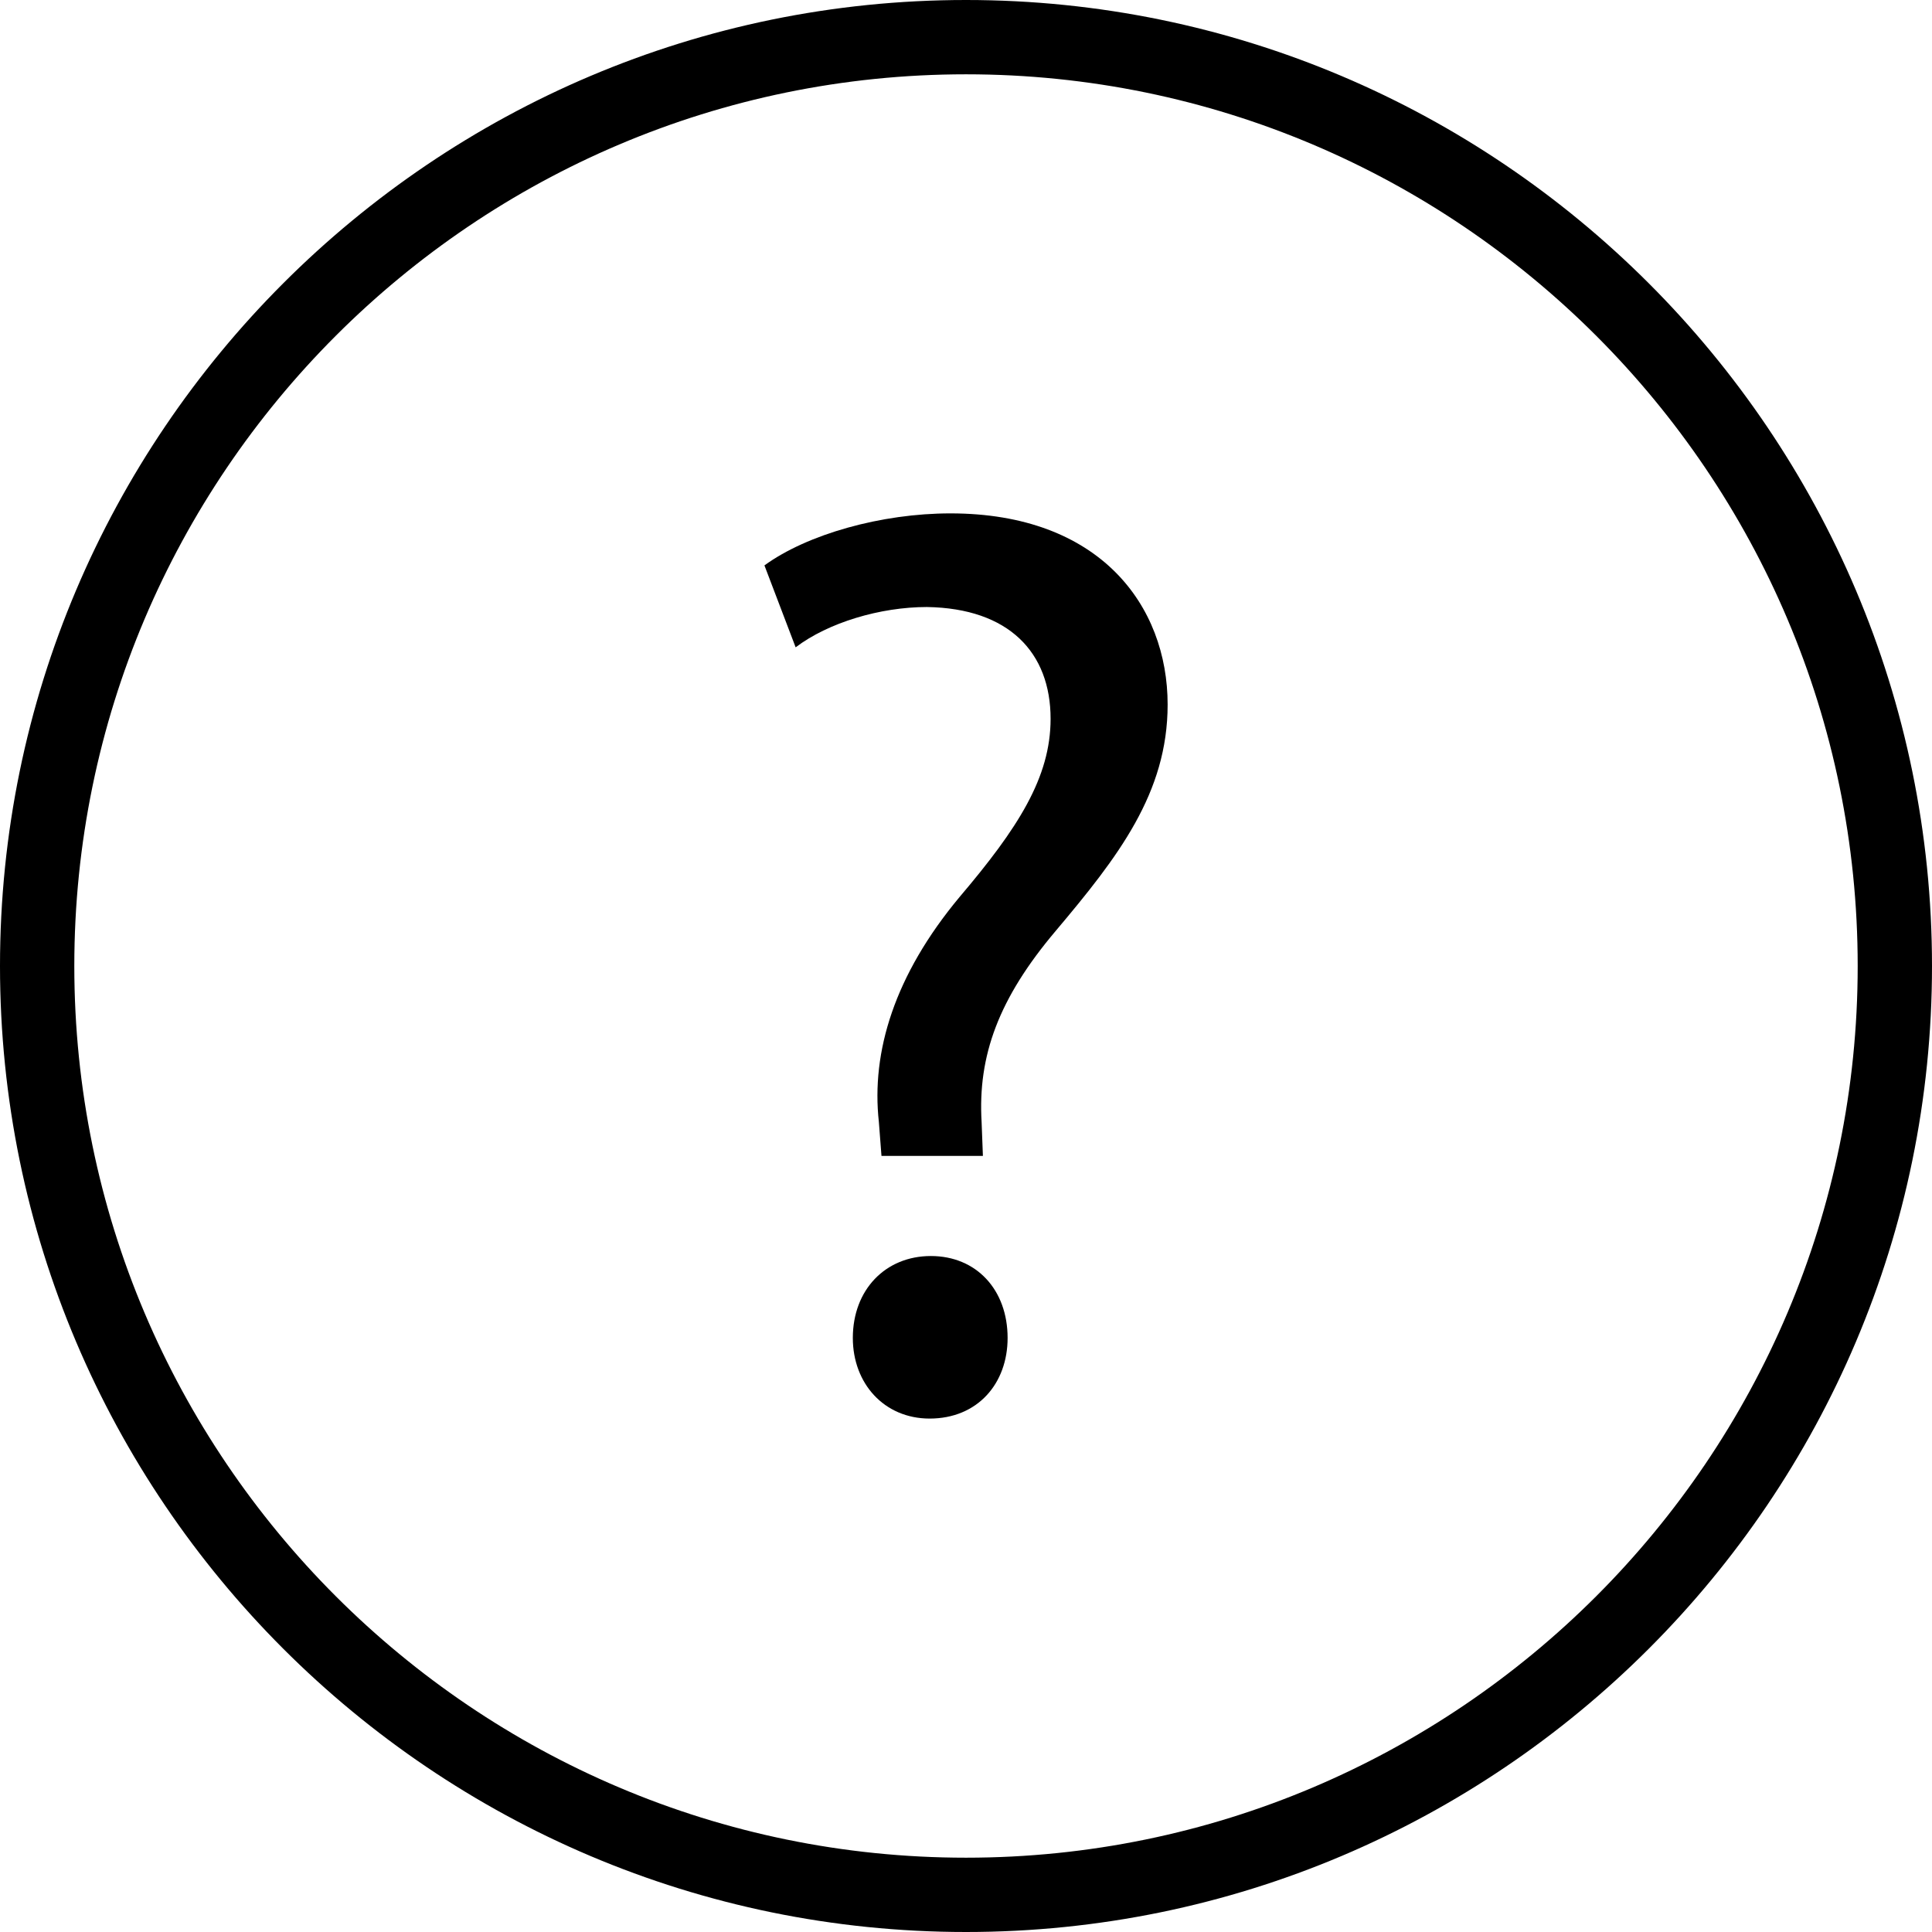
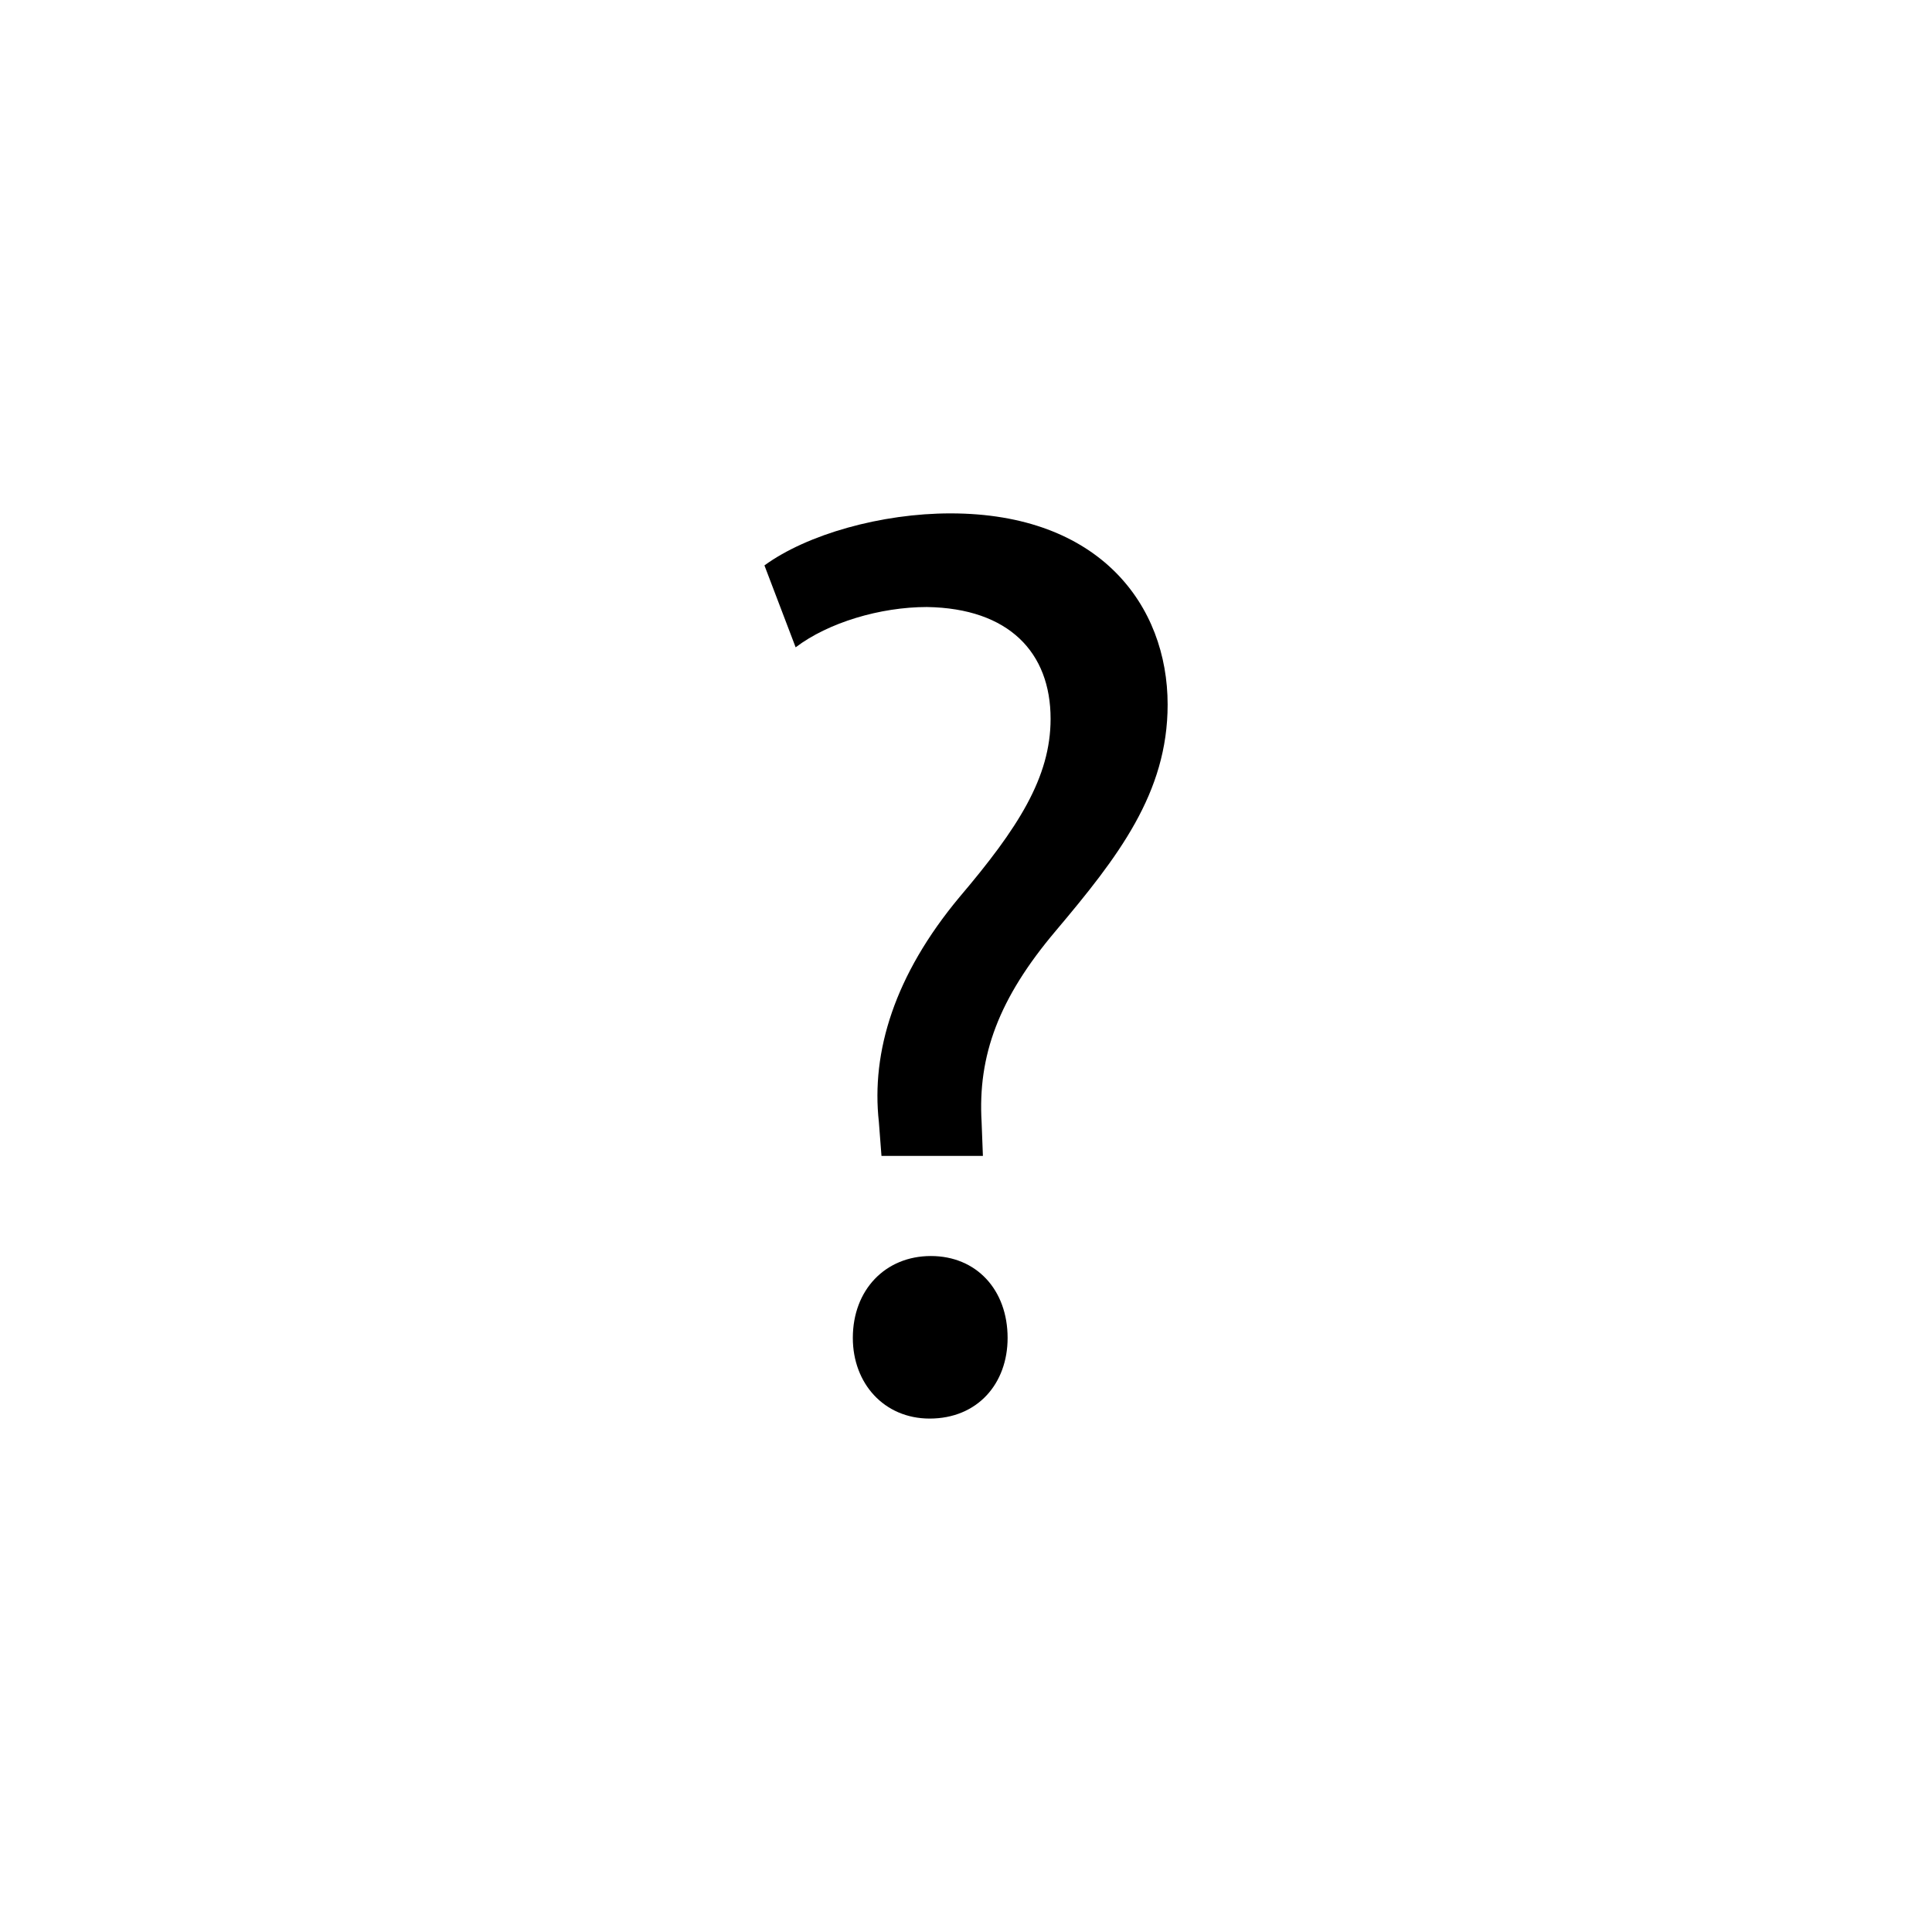
<svg xmlns="http://www.w3.org/2000/svg" height="800px" width="800px" version="1.1" id="Capa_1" viewBox="0 0 422.686 422.686" xml:space="preserve">
  <g>
    <g>
-       <path style="fill: #currentColor;" d="M211.343,422.686C94.812,422.686,0,327.882,0,211.343C0,94.812,94.812,0,211.343,0    s211.343,94.812,211.343,211.343C422.694,327.882,327.882,422.686,211.343,422.686z M211.343,16.257    c-107.565,0-195.086,87.52-195.086,195.086s87.52,195.086,195.086,195.086c107.574,0,195.086-87.52,195.086-195.086    S318.917,16.257,211.343,16.257z" />
+       <path style="fill: transparent;" d="M211.343,422.686C94.812,422.686,0,327.882,0,211.343C0,94.812,94.812,0,211.343,0    s211.343,94.812,211.343,211.343C422.694,327.882,327.882,422.686,211.343,422.686z M211.343,16.257    c-107.565,0-195.086,87.52-195.086,195.086s87.52,195.086,195.086,195.086c107.574,0,195.086-87.52,195.086-195.086    S318.917,16.257,211.343,16.257z" />
    </g>
    <g>
      <g>
        <path style="fill:#currentColor;" d="M192.85,252.88l-0.569-7.397c-1.707-15.371,3.414-32.149,17.647-49.227     c12.811-15.078,19.923-26.182,19.923-38.985c0-14.51-9.112-24.182-27.044-24.467c-10.242,0-21.622,3.414-28.735,8.819     l-6.828-17.924c9.388-6.828,25.605-11.38,40.692-11.38c32.726,0,47.52,20.2,47.52,41.83c0,19.346-10.811,33.295-24.483,49.511     c-12.51,14.794-17.07,27.312-16.216,41.83l0.284,7.397H192.85V252.88z M186.583,292.718c0-10.526,7.121-17.923,17.078-17.923     c9.966,0,16.785,7.397,16.785,17.924c0,9.957-6.544,17.639-17.07,17.639C193.419,310.349,186.583,302.667,186.583,292.718z" />
      </g>
    </g>
  </g>
</svg>
